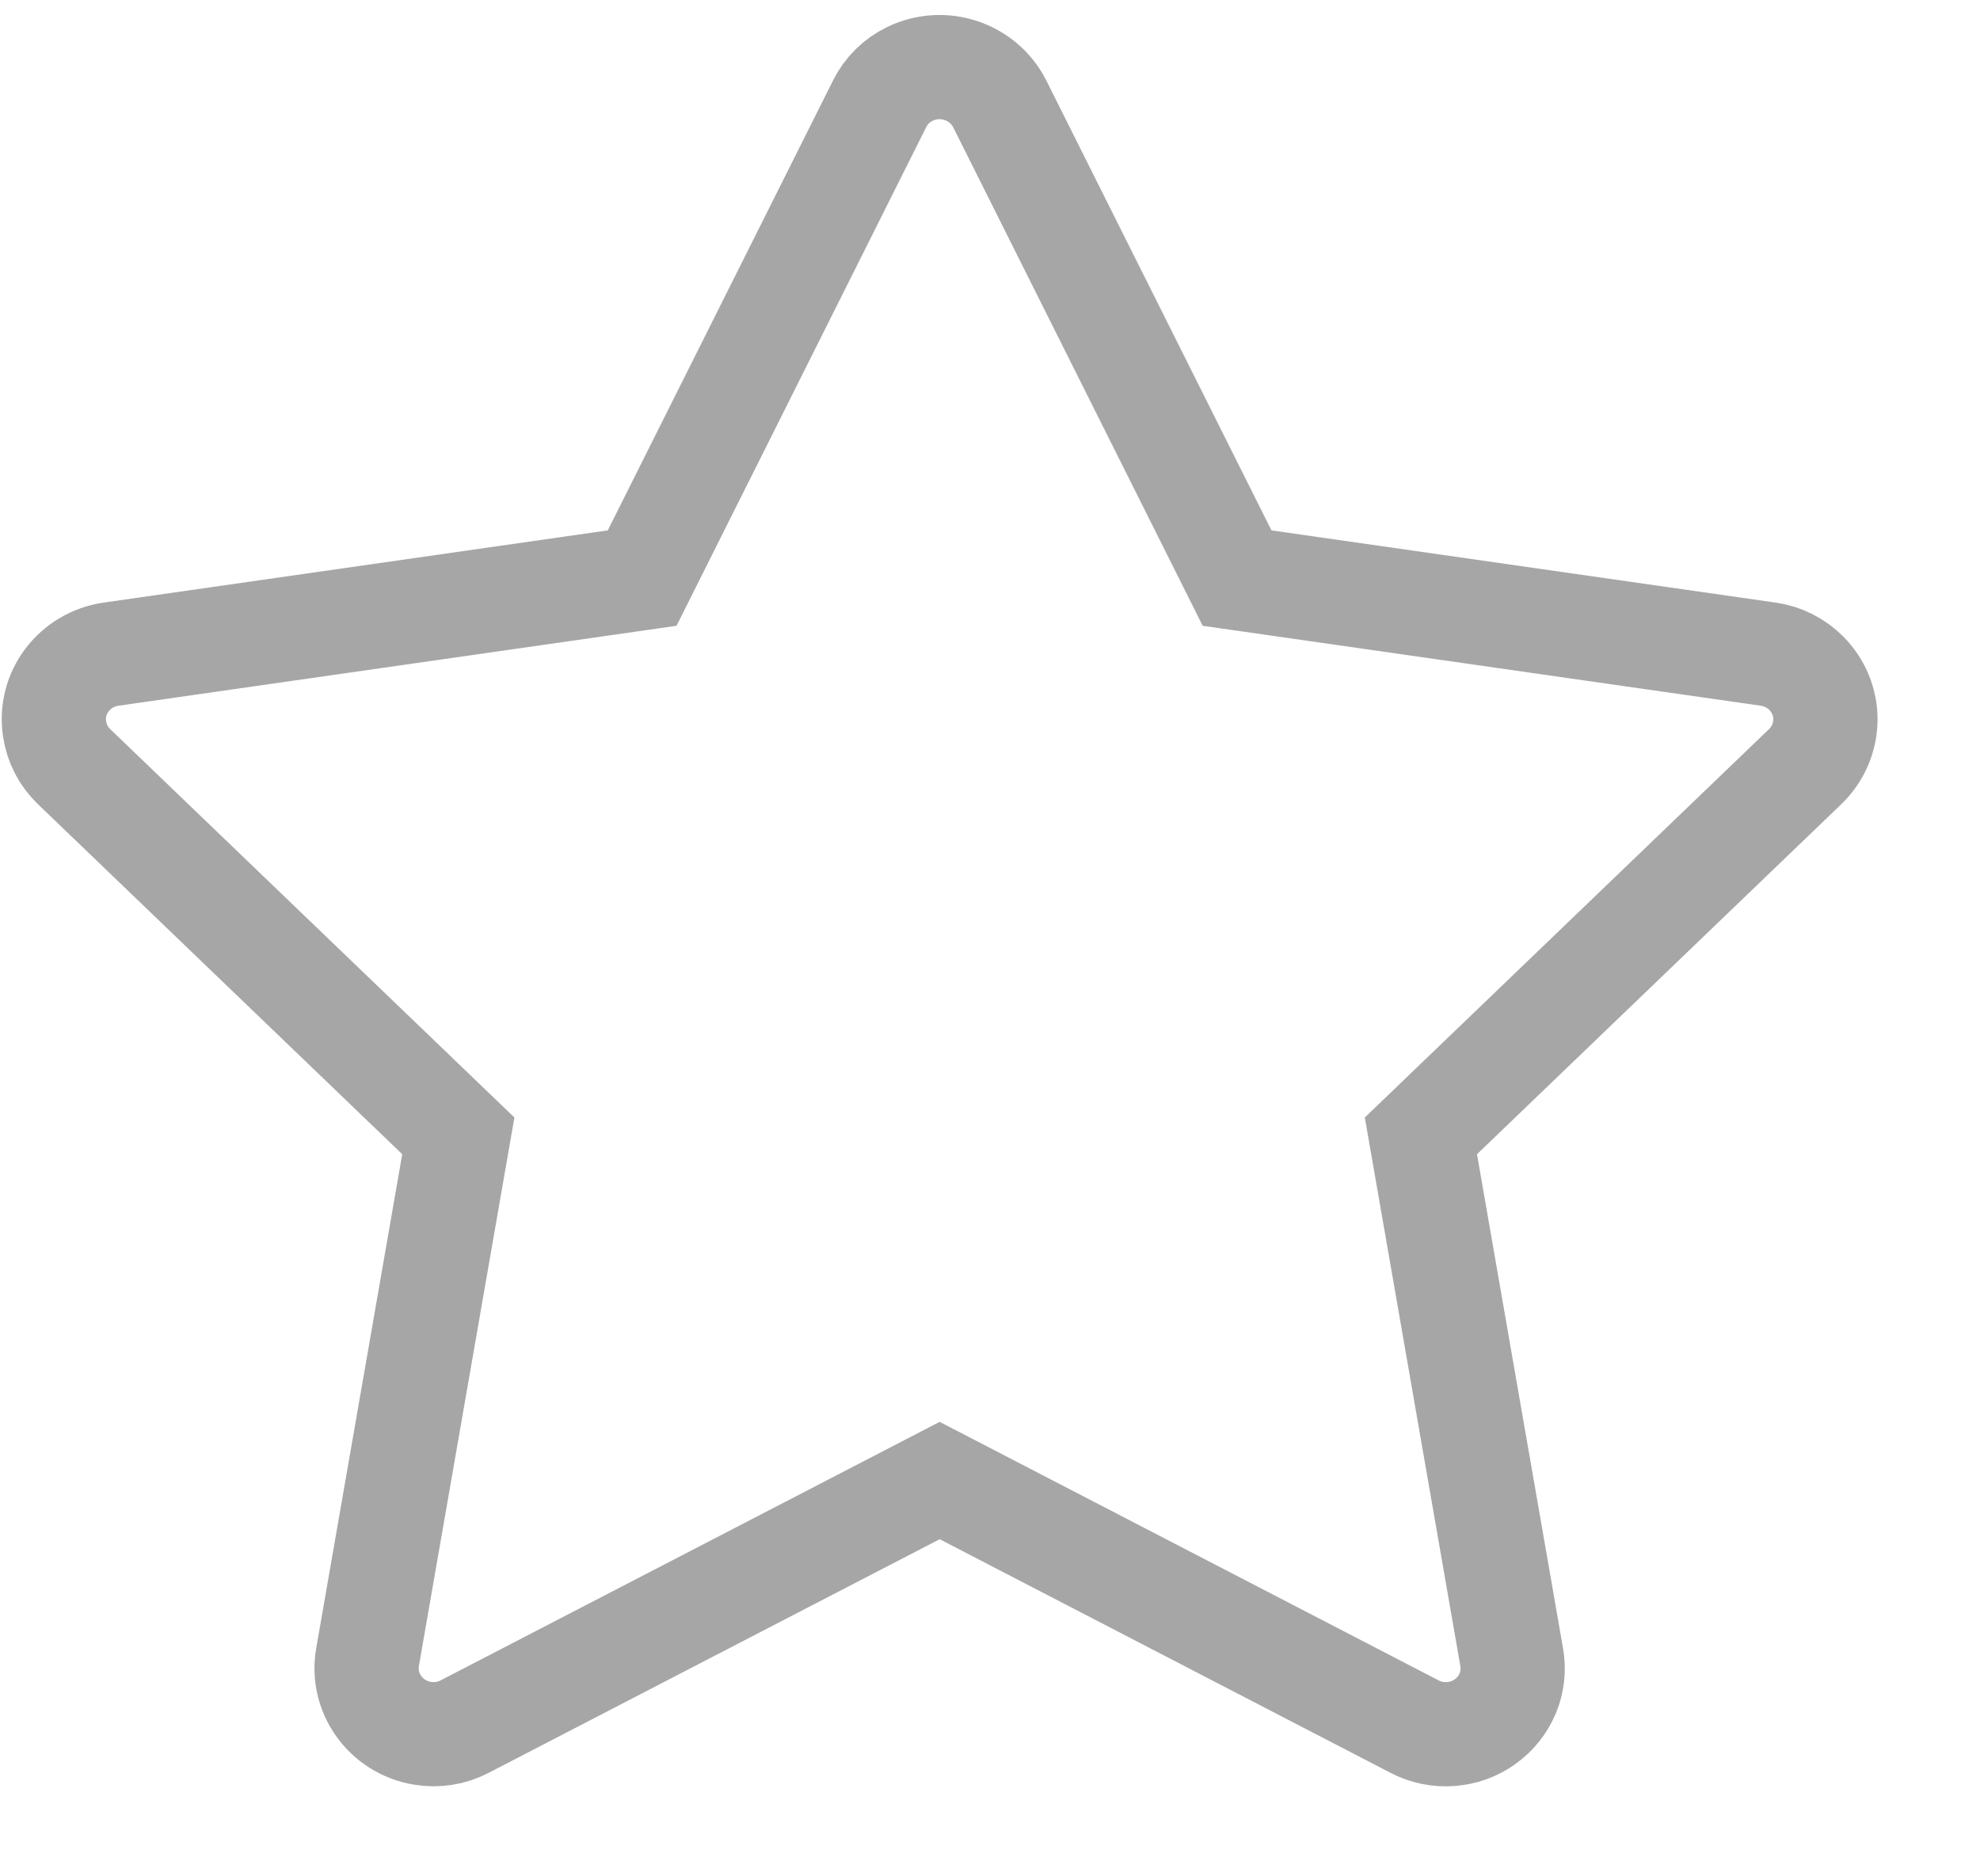
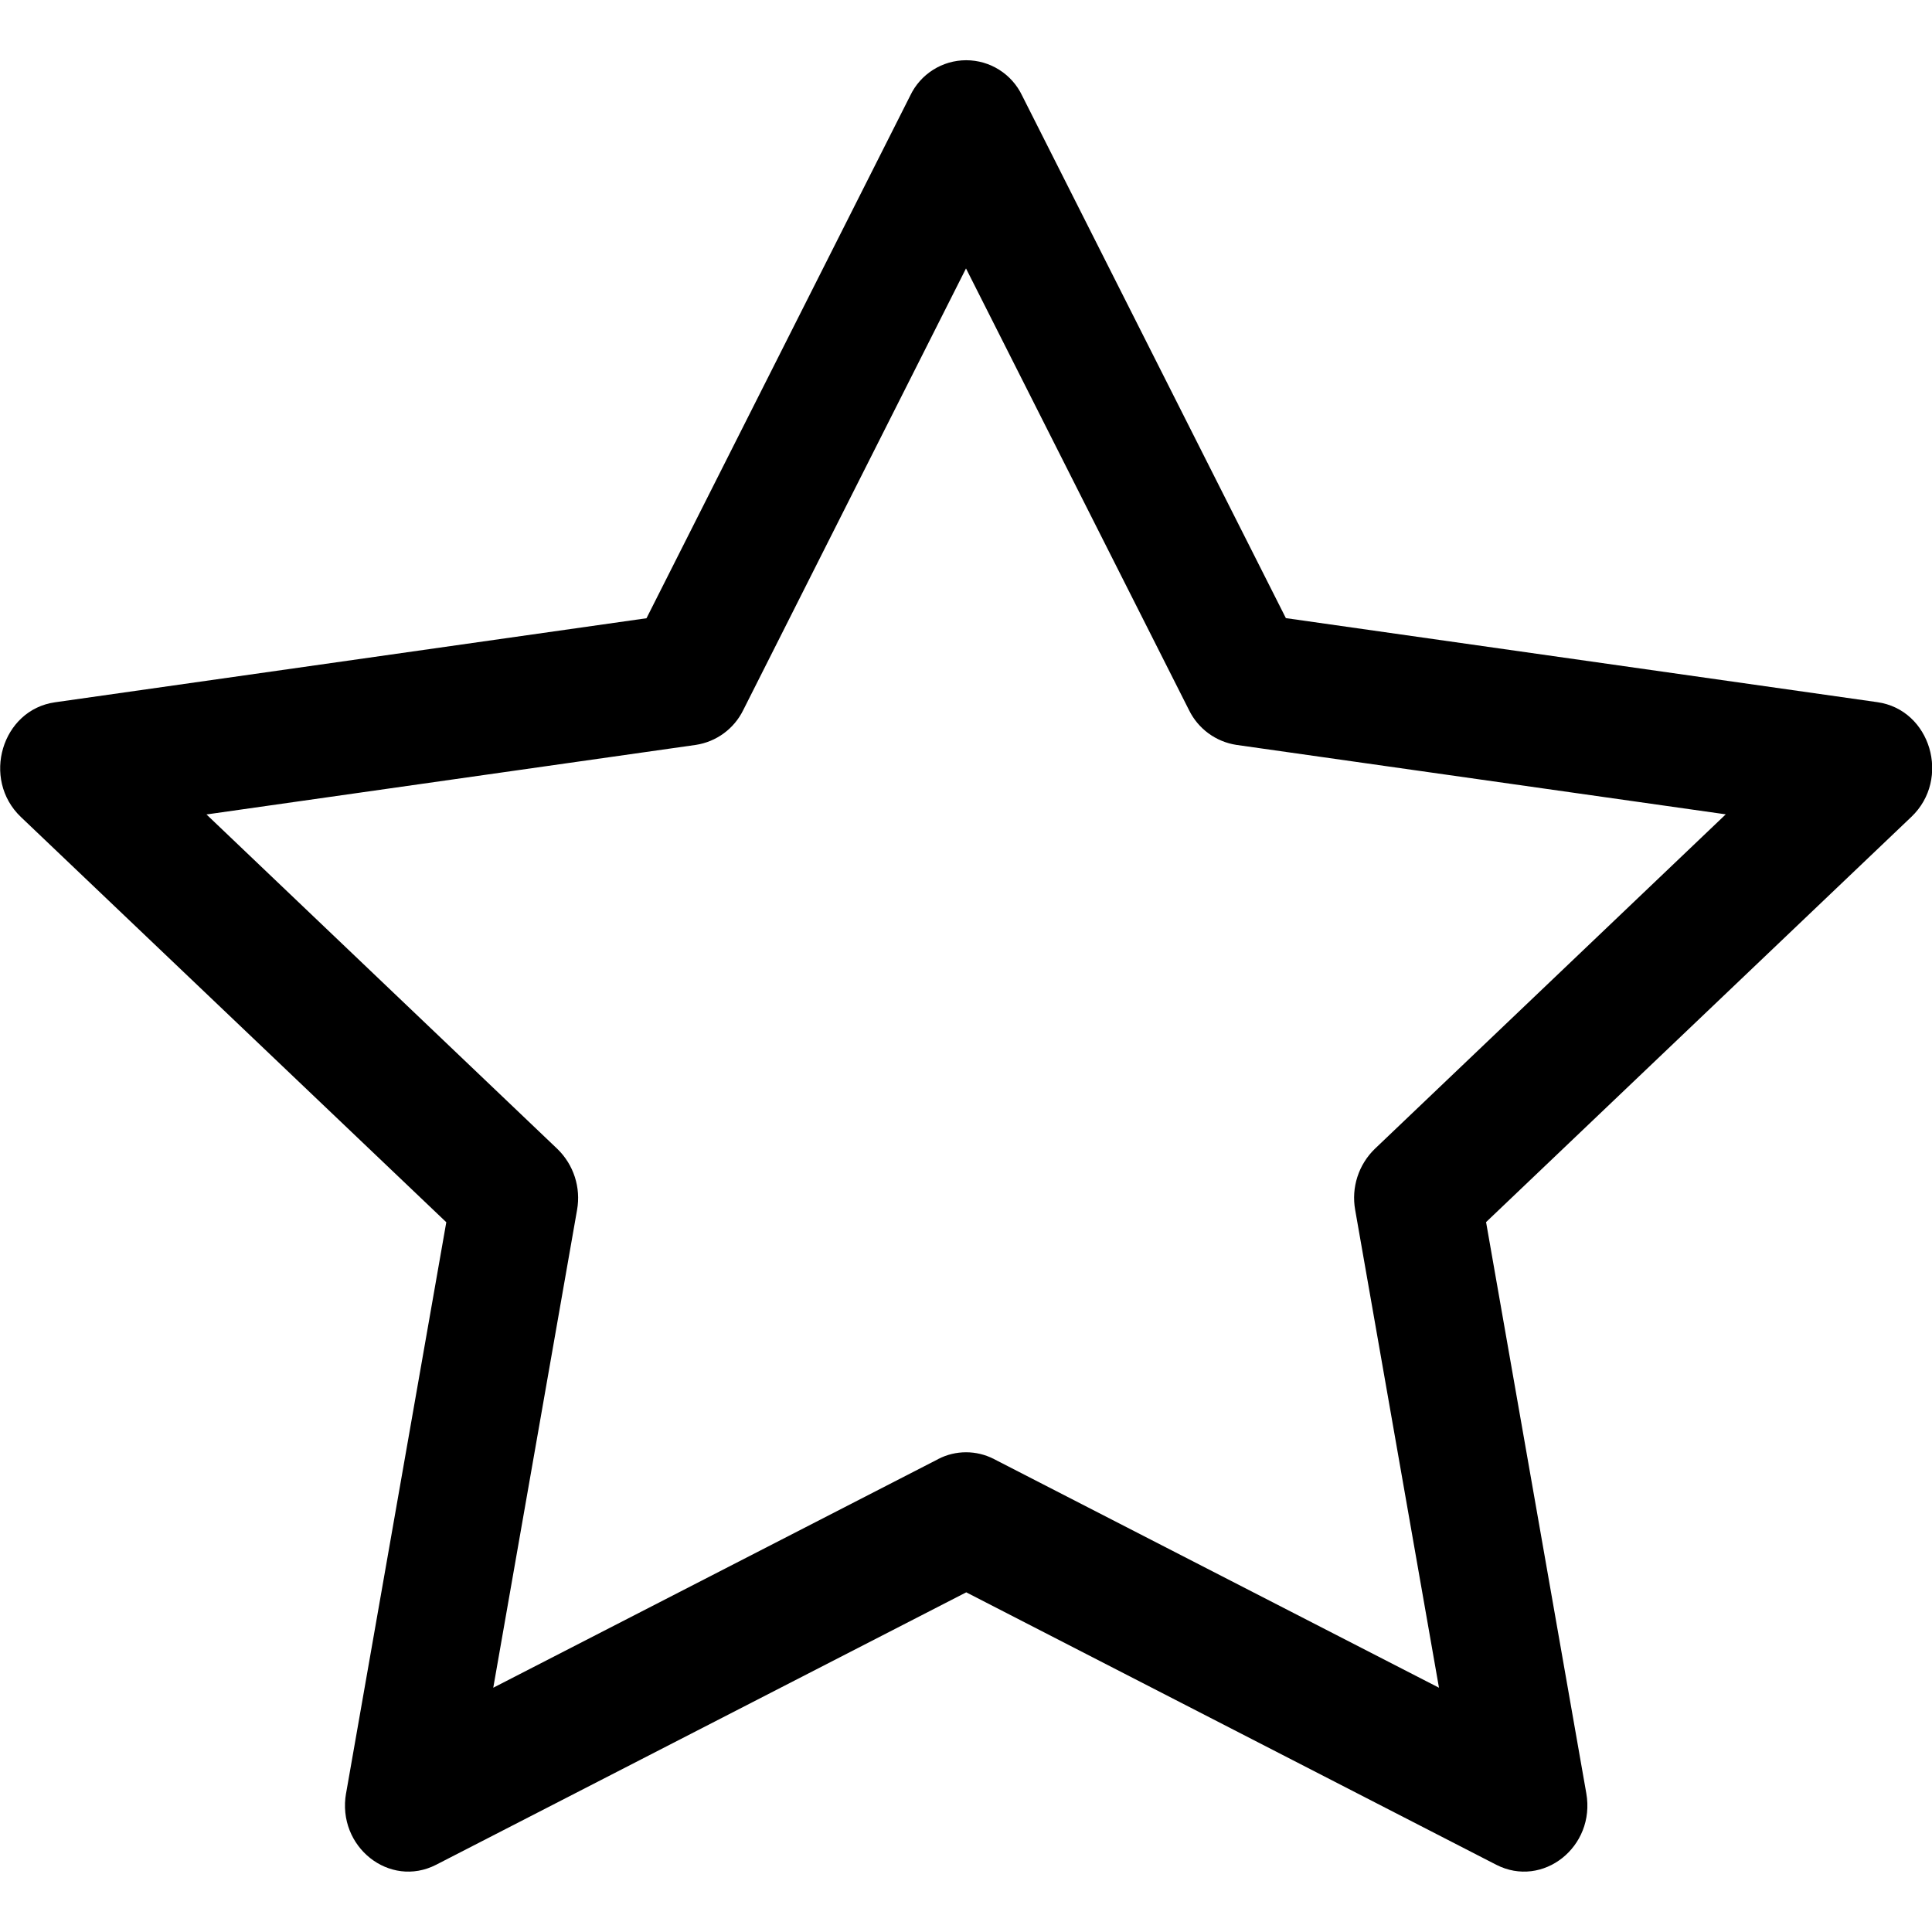
- <svg xmlns="http://www.w3.org/2000/svg" width="19" height="18" viewBox="0 0 19 18" fill="none">
-   <path d="M1.066 6.278L6.162 5.548L8.441 0.996C8.503 0.871 8.605 0.77 8.732 0.709C9.049 0.555 9.434 0.683 9.593 0.996L11.871 5.548L16.967 6.278C17.108 6.298 17.236 6.363 17.334 6.462C17.453 6.582 17.519 6.744 17.517 6.912C17.514 7.08 17.444 7.241 17.322 7.358L13.635 10.901L14.506 15.904C14.527 16.02 14.514 16.14 14.469 16.25C14.423 16.359 14.348 16.454 14.251 16.523C14.154 16.593 14.04 16.634 13.92 16.642C13.8 16.651 13.681 16.626 13.575 16.571L9.017 14.209L4.458 16.571C4.334 16.636 4.189 16.658 4.051 16.634C3.702 16.575 3.467 16.248 3.527 15.904L4.398 10.901L0.711 7.358C0.61 7.261 0.544 7.134 0.524 6.996C0.47 6.65 0.715 6.329 1.066 6.278V6.278Z" stroke="#A6A6A6" />
+ <svg xmlns="http://www.w3.org/2000/svg" width="16" height="16" fill="currentColor" class="bi bi-star" viewBox="0 0 16 16">
+   <path d="M2.866 14.85c-.078.444.36.791.746.593l4.39-2.256 4.389 2.256c.386.198.824-.149.746-.592l-.83-4.73 3.522-3.356c.33-.314.16-.888-.282-.95l-4.898-.696L8.465.792a.513.513 0 0 0-.927 0L5.354 5.12l-4.898.696c-.441.062-.612.636-.283.95l3.523 3.356-.83 4.73zm4.905-2.767-3.686 1.894.694-3.957a.565.565 0 0 0-.163-.505L1.71 6.745l4.052-.576a.525.525 0 0 0 .393-.288L8 2.223l1.847 3.658a.525.525 0 0 0 .393.288l4.052.575-2.906 2.77a.565.565 0 0 0-.163.506l.694 3.957-3.686-1.894a.503.503 0 0 0-.461 0z" />
</svg>
